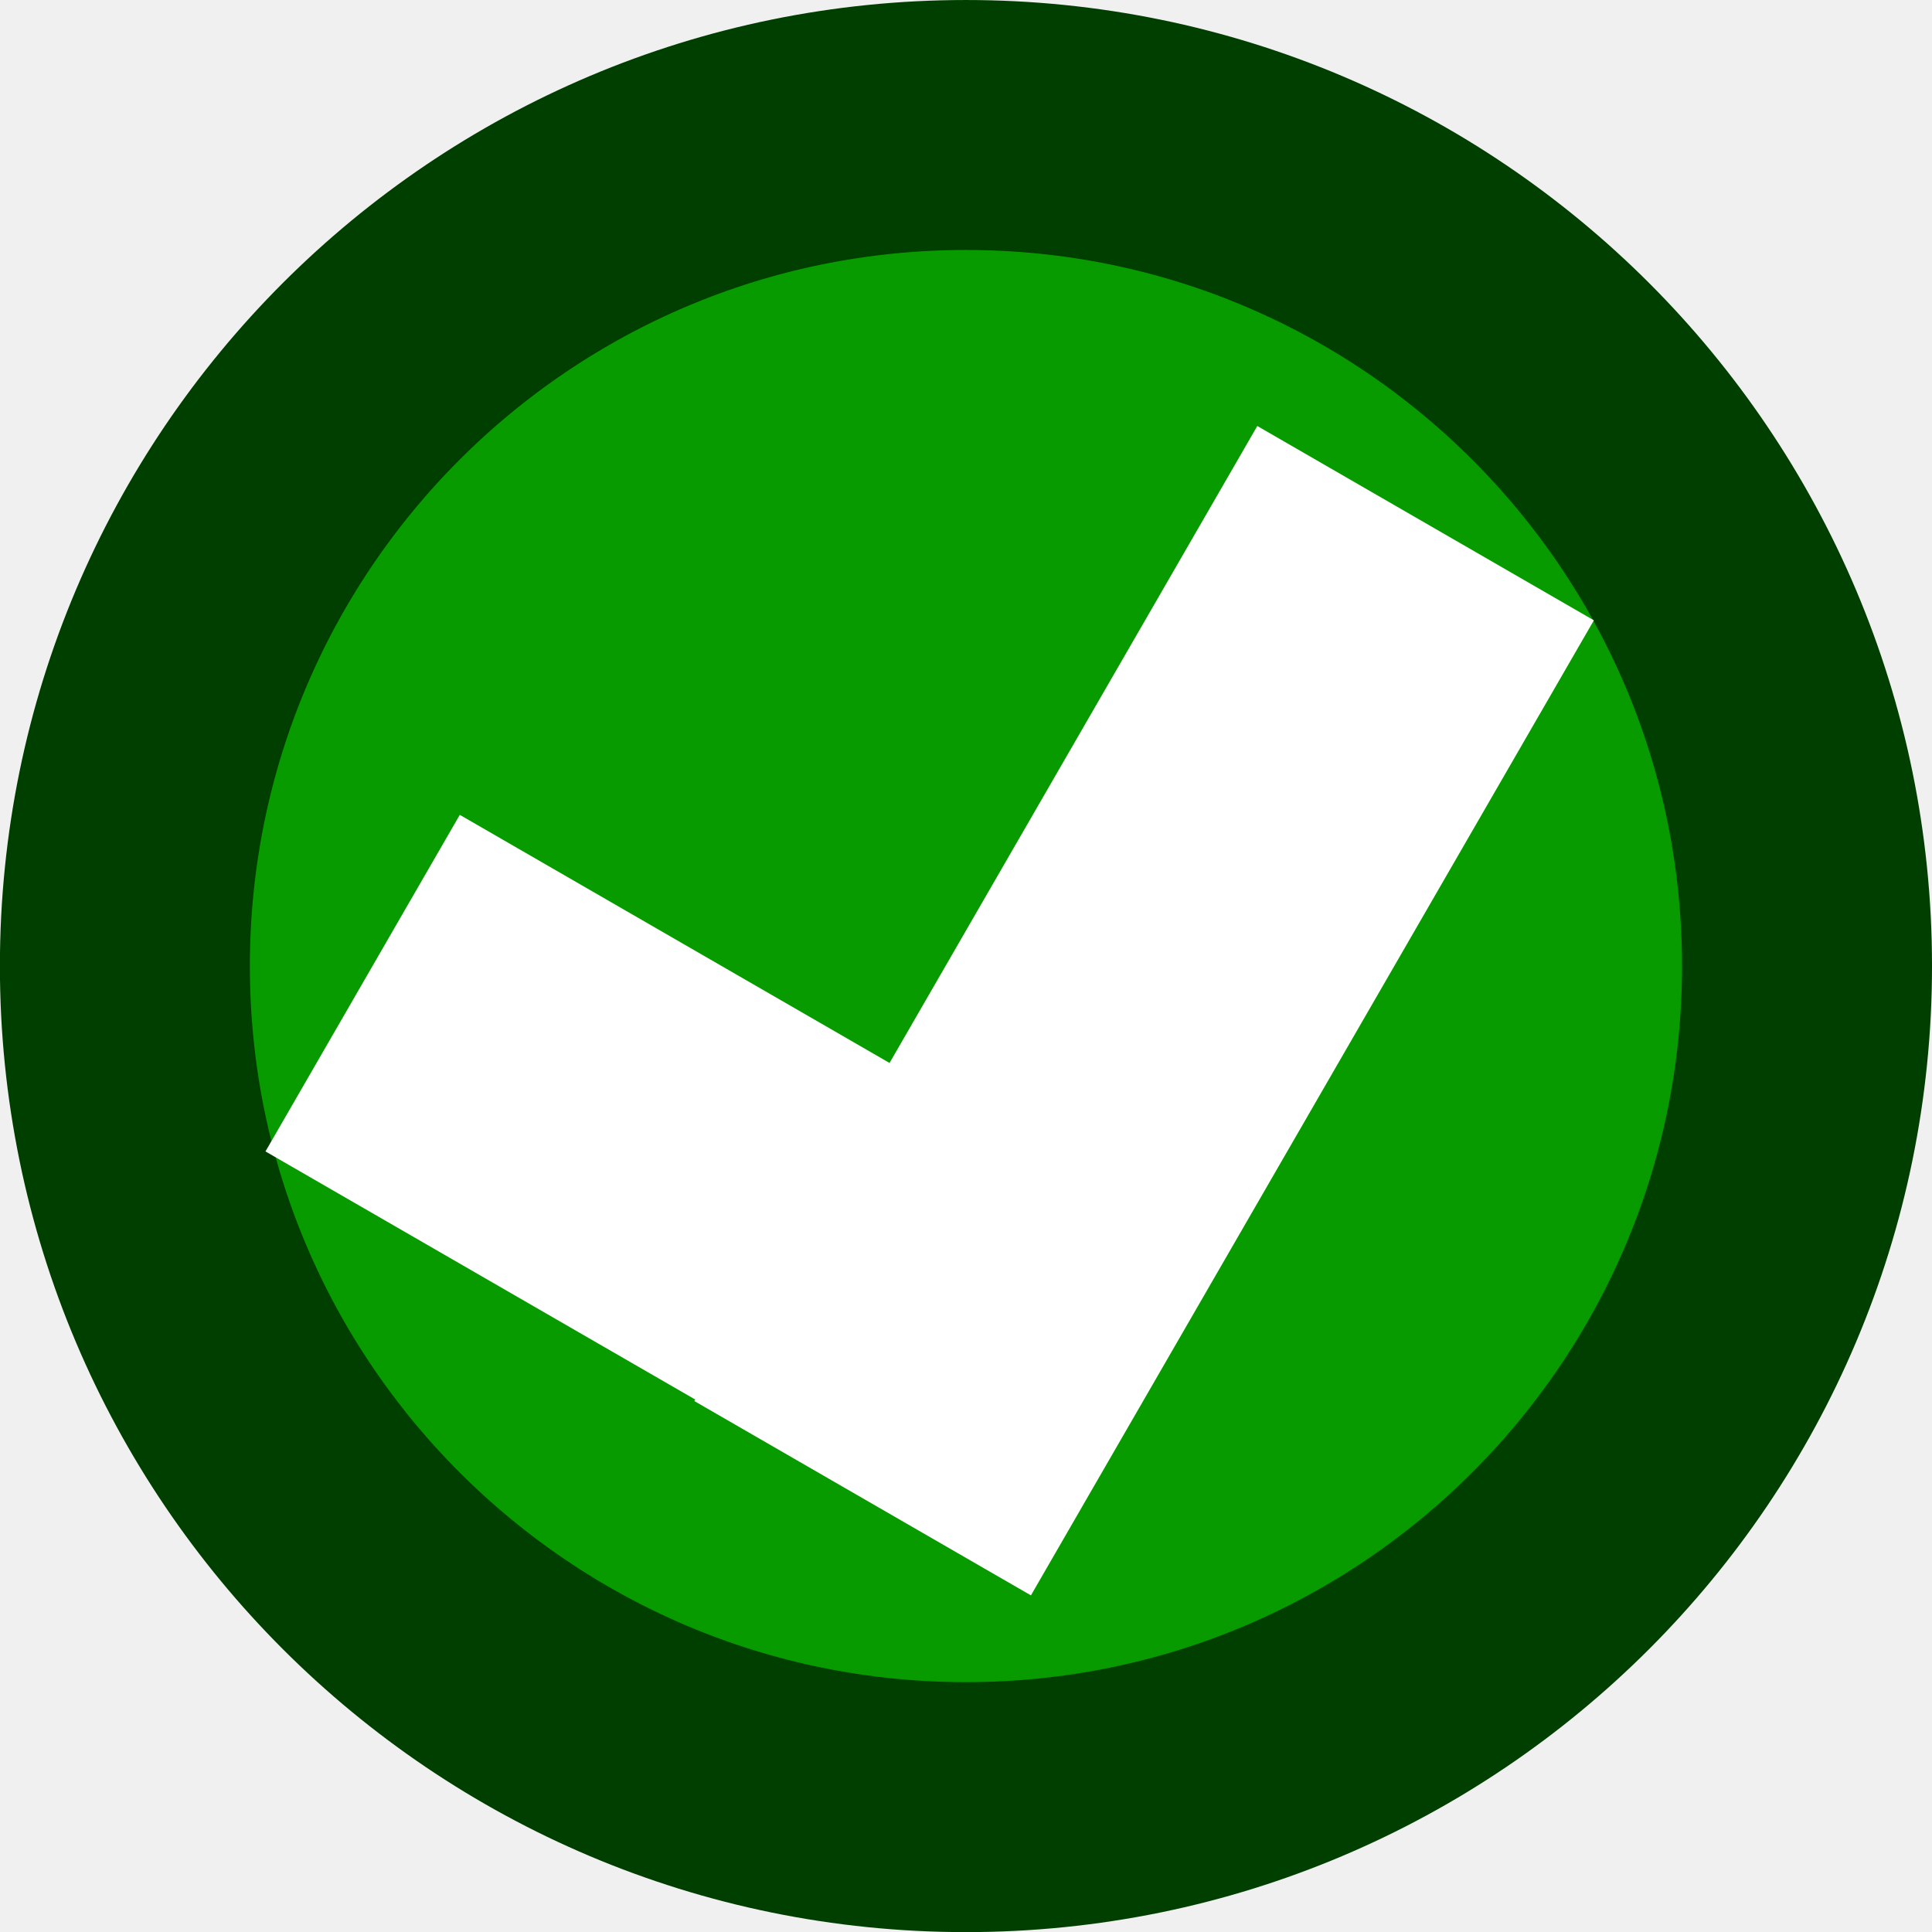
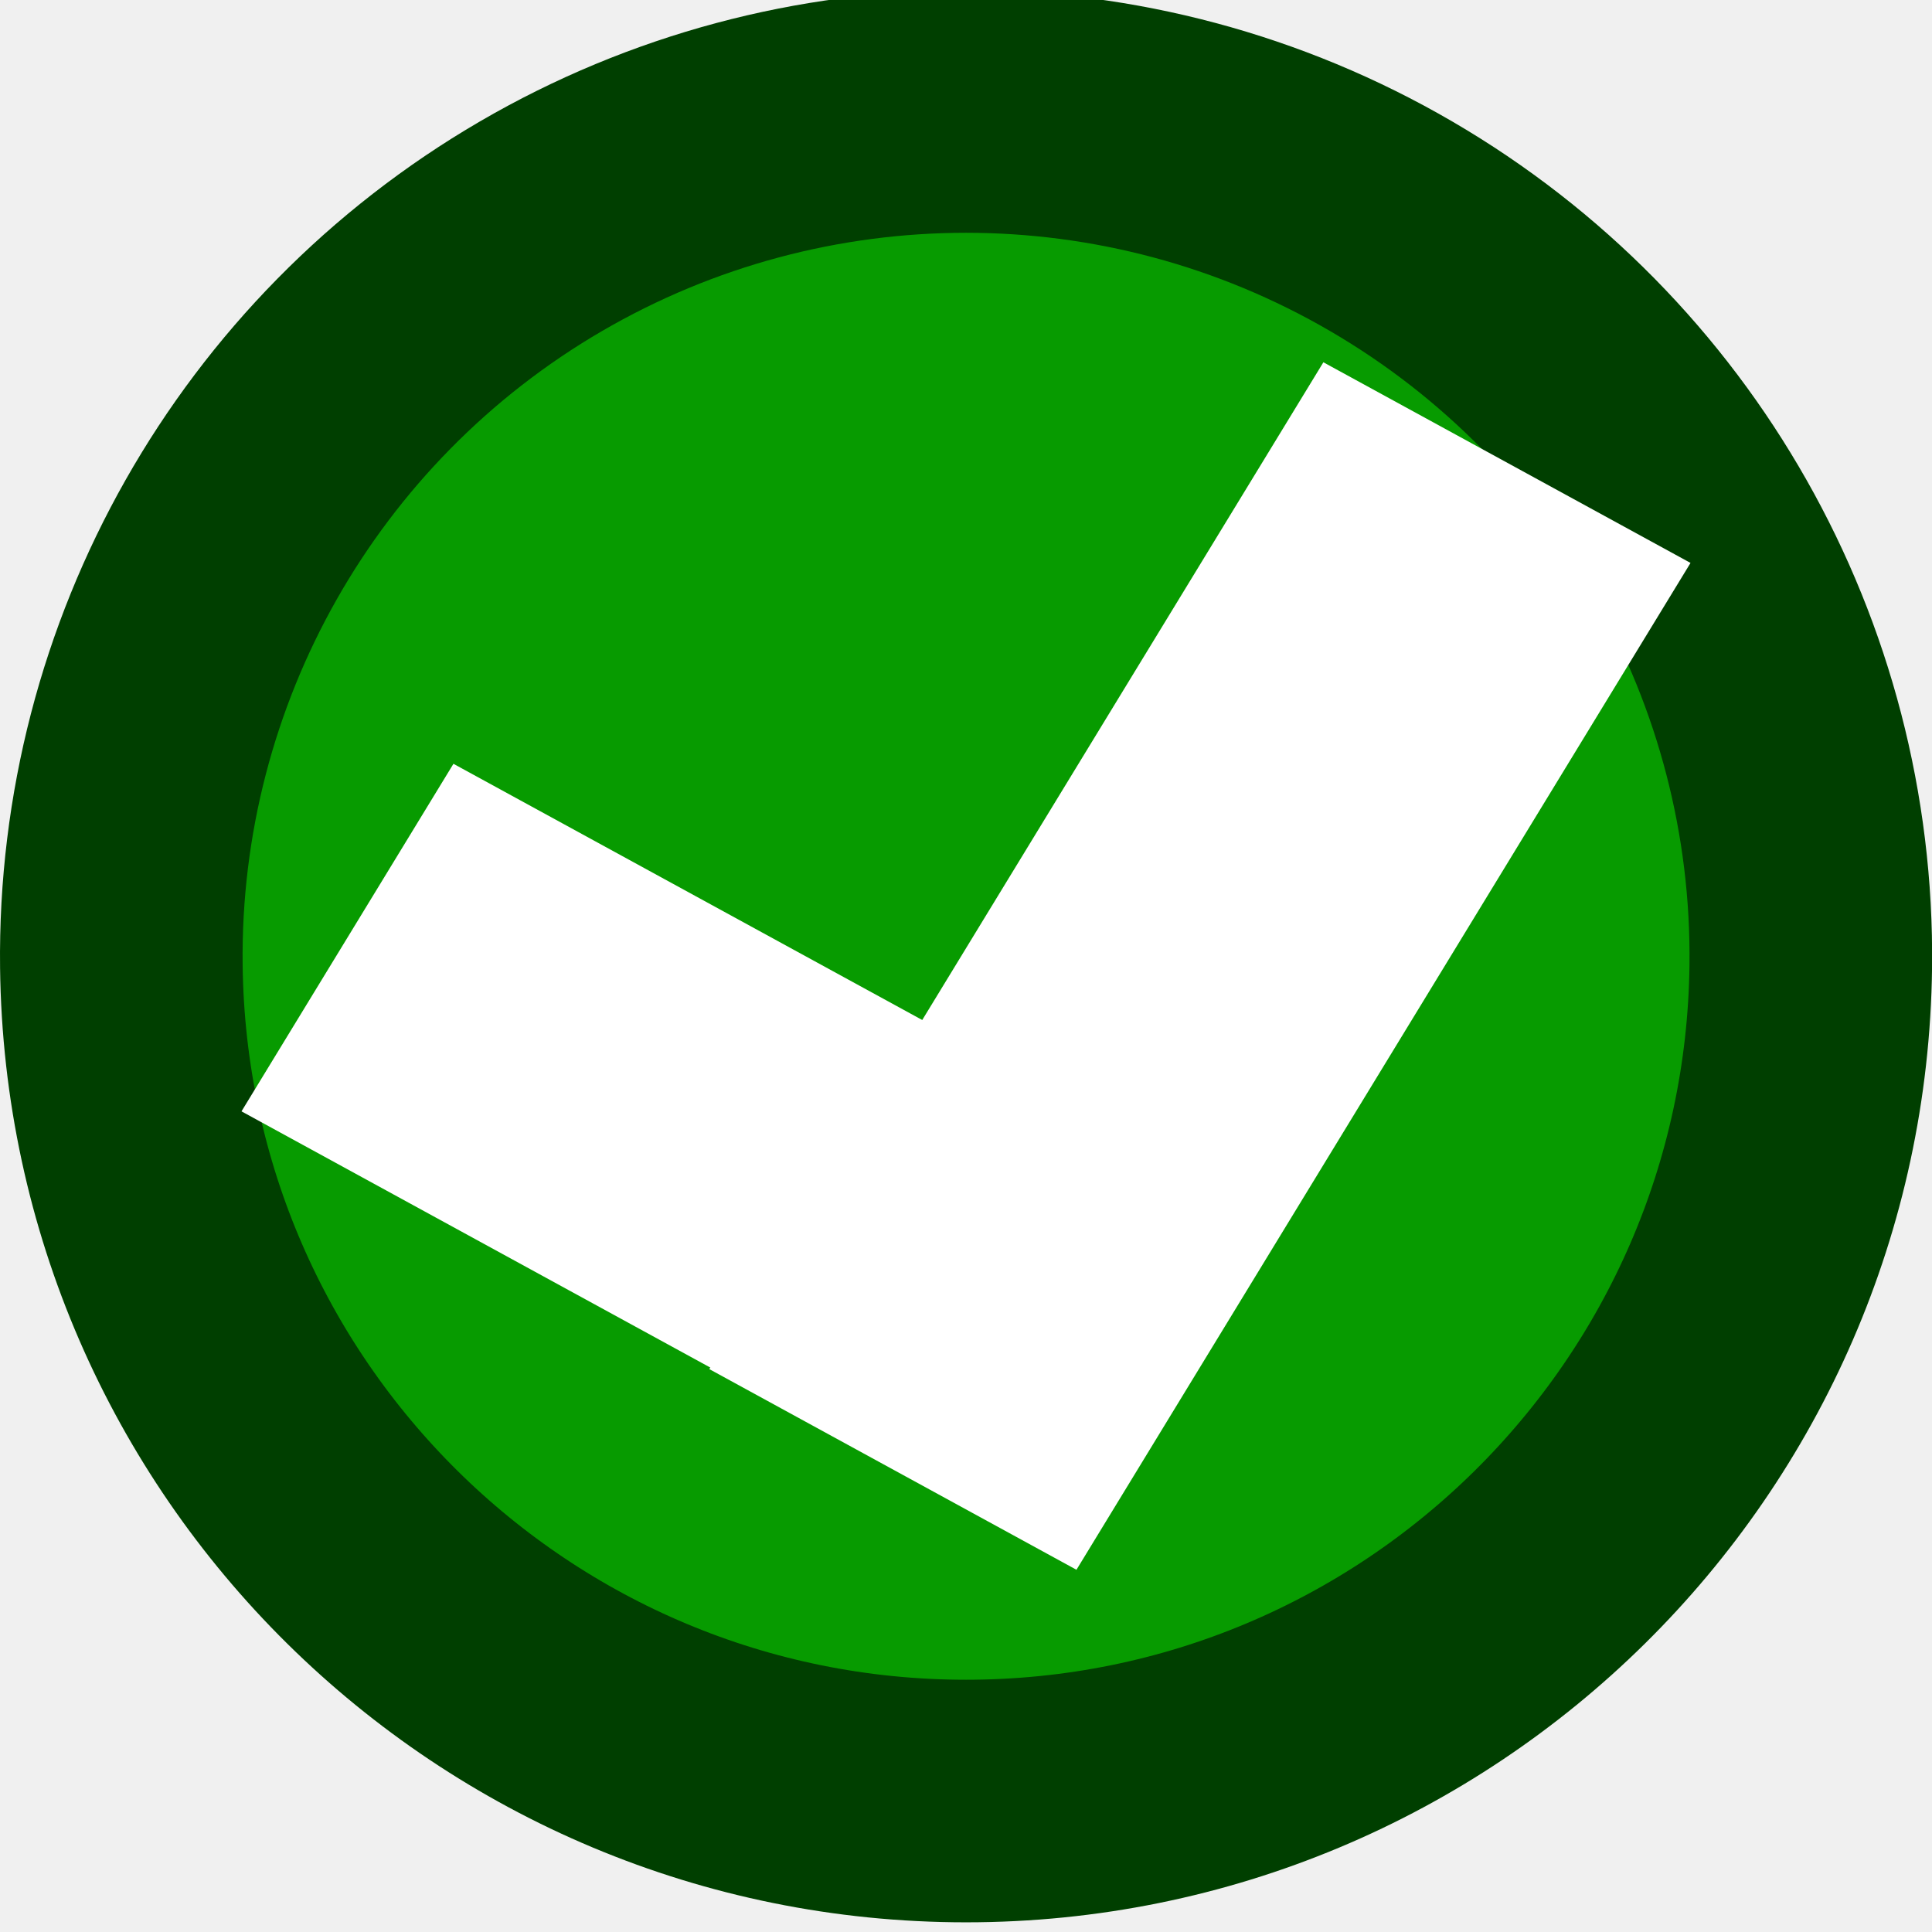
- <svg xmlns="http://www.w3.org/2000/svg" height="16" width="16" version="1.0">
-   <g transform="translate(-83.248 -220.72)">
-     <text xml:space="preserve" font-size="3.915px" y="228.433" x="78.851" font-family="Kochi Gothic" fill="#000000">
-       <tspan x="78.851" y="228.433" />
-     </text>
-     <path d="m176.92 98.333a61.923 61.923 0 1 1 -123.85 0 61.923 61.923 0 1 1 123.85 0z" fill-rule="evenodd" transform="matrix(.11248 0 0 .11248 78.313 217.66)" stroke="#003f00" stroke-width="18.405" fill="#079b00" />
-     <text xml:space="preserve" font-size="3.915px" y="228.433" x="78.851" font-family="Kochi Gothic" fill="#000000">
-       <tspan y="228.433" x="78.851" />
-     </text>
-     <text xml:space="preserve" font-size="3.915px" y="228.433" x="78.851" font-family="Kochi Gothic" fill="#000000">
-       <tspan x="78.851" y="228.433" />
-     </text>
-     <g fill="#fff" transform="matrix(1.2952 0 0 1.2952 81.253 218.64)">
-       <rect transform="rotate(30)" height="7.199" width="2.485" y="-1.04" x="10.461" />
-       <rect transform="matrix(.49998 -.86603 .86603 .49998 0 0)" height="5" width="2.485" y="7.288" x="-6.148" />
-     </g>
+ <svg xmlns="http://www.w3.org/2000/svg" height="16" width="16" version="1.0" id="svg2">
+   <defs id="defs30" />
+   <text style="font-size:3.915px;fill:#000000;font-family:Kochi Gothic" id="text8" x="-4.396" y="7.712" font-size="3.915px" xml:space="preserve" transform="scale(0.9999983,1.000002)">
+     <tspan id="tspan10" y="7.712" x="-4.396" />
+   </text>
+   <path style="fill:#079b00;fill-rule:evenodd;stroke:#003f00;stroke-width:2.009;stroke-miterlimit:4;stroke-dasharray:none" id="path12" d="m 14.996,8.003 a 6.996,6.996 0 0 1 -13.991,0 6.996,6.996 0 1 1 13.991,0 z" />
+   <text style="font-size:3.915px;fill:#000000;font-family:Kochi Gothic" id="text14" x="-4.396" y="7.712" font-size="3.915px" xml:space="preserve" transform="scale(0.9999983,1.000002)">
+     <tspan id="tspan16" x="-4.396" y="7.712" />
+   </text>
+   <text style="font-size:3.915px;fill:#000000;font-family:Kochi Gothic" id="text18" x="-4.396" y="7.712" font-size="3.915px" xml:space="preserve" transform="scale(0.9999983,1.000002)">
+     <tspan id="tspan20" y="7.712" x="-4.396" />
+   </text>
+   <g style="fill:#ffffff" id="g22" transform="matrix(1.412829,0,0,1.337428,-2.574472,-2.790608)">
+     <rect id="rect24" x="10.461" y="-1.04" width="2.485" height="7.199" transform="matrix(0.8660254,0.5,-0.5,0.8660254,0,0)" />
+     <rect id="rect26" x="-6.148" y="7.288" width="2.485" height="5" transform="matrix(0.49998,-0.86603,0.86603,0.49998,0,0)" />
  </g>
</svg>
